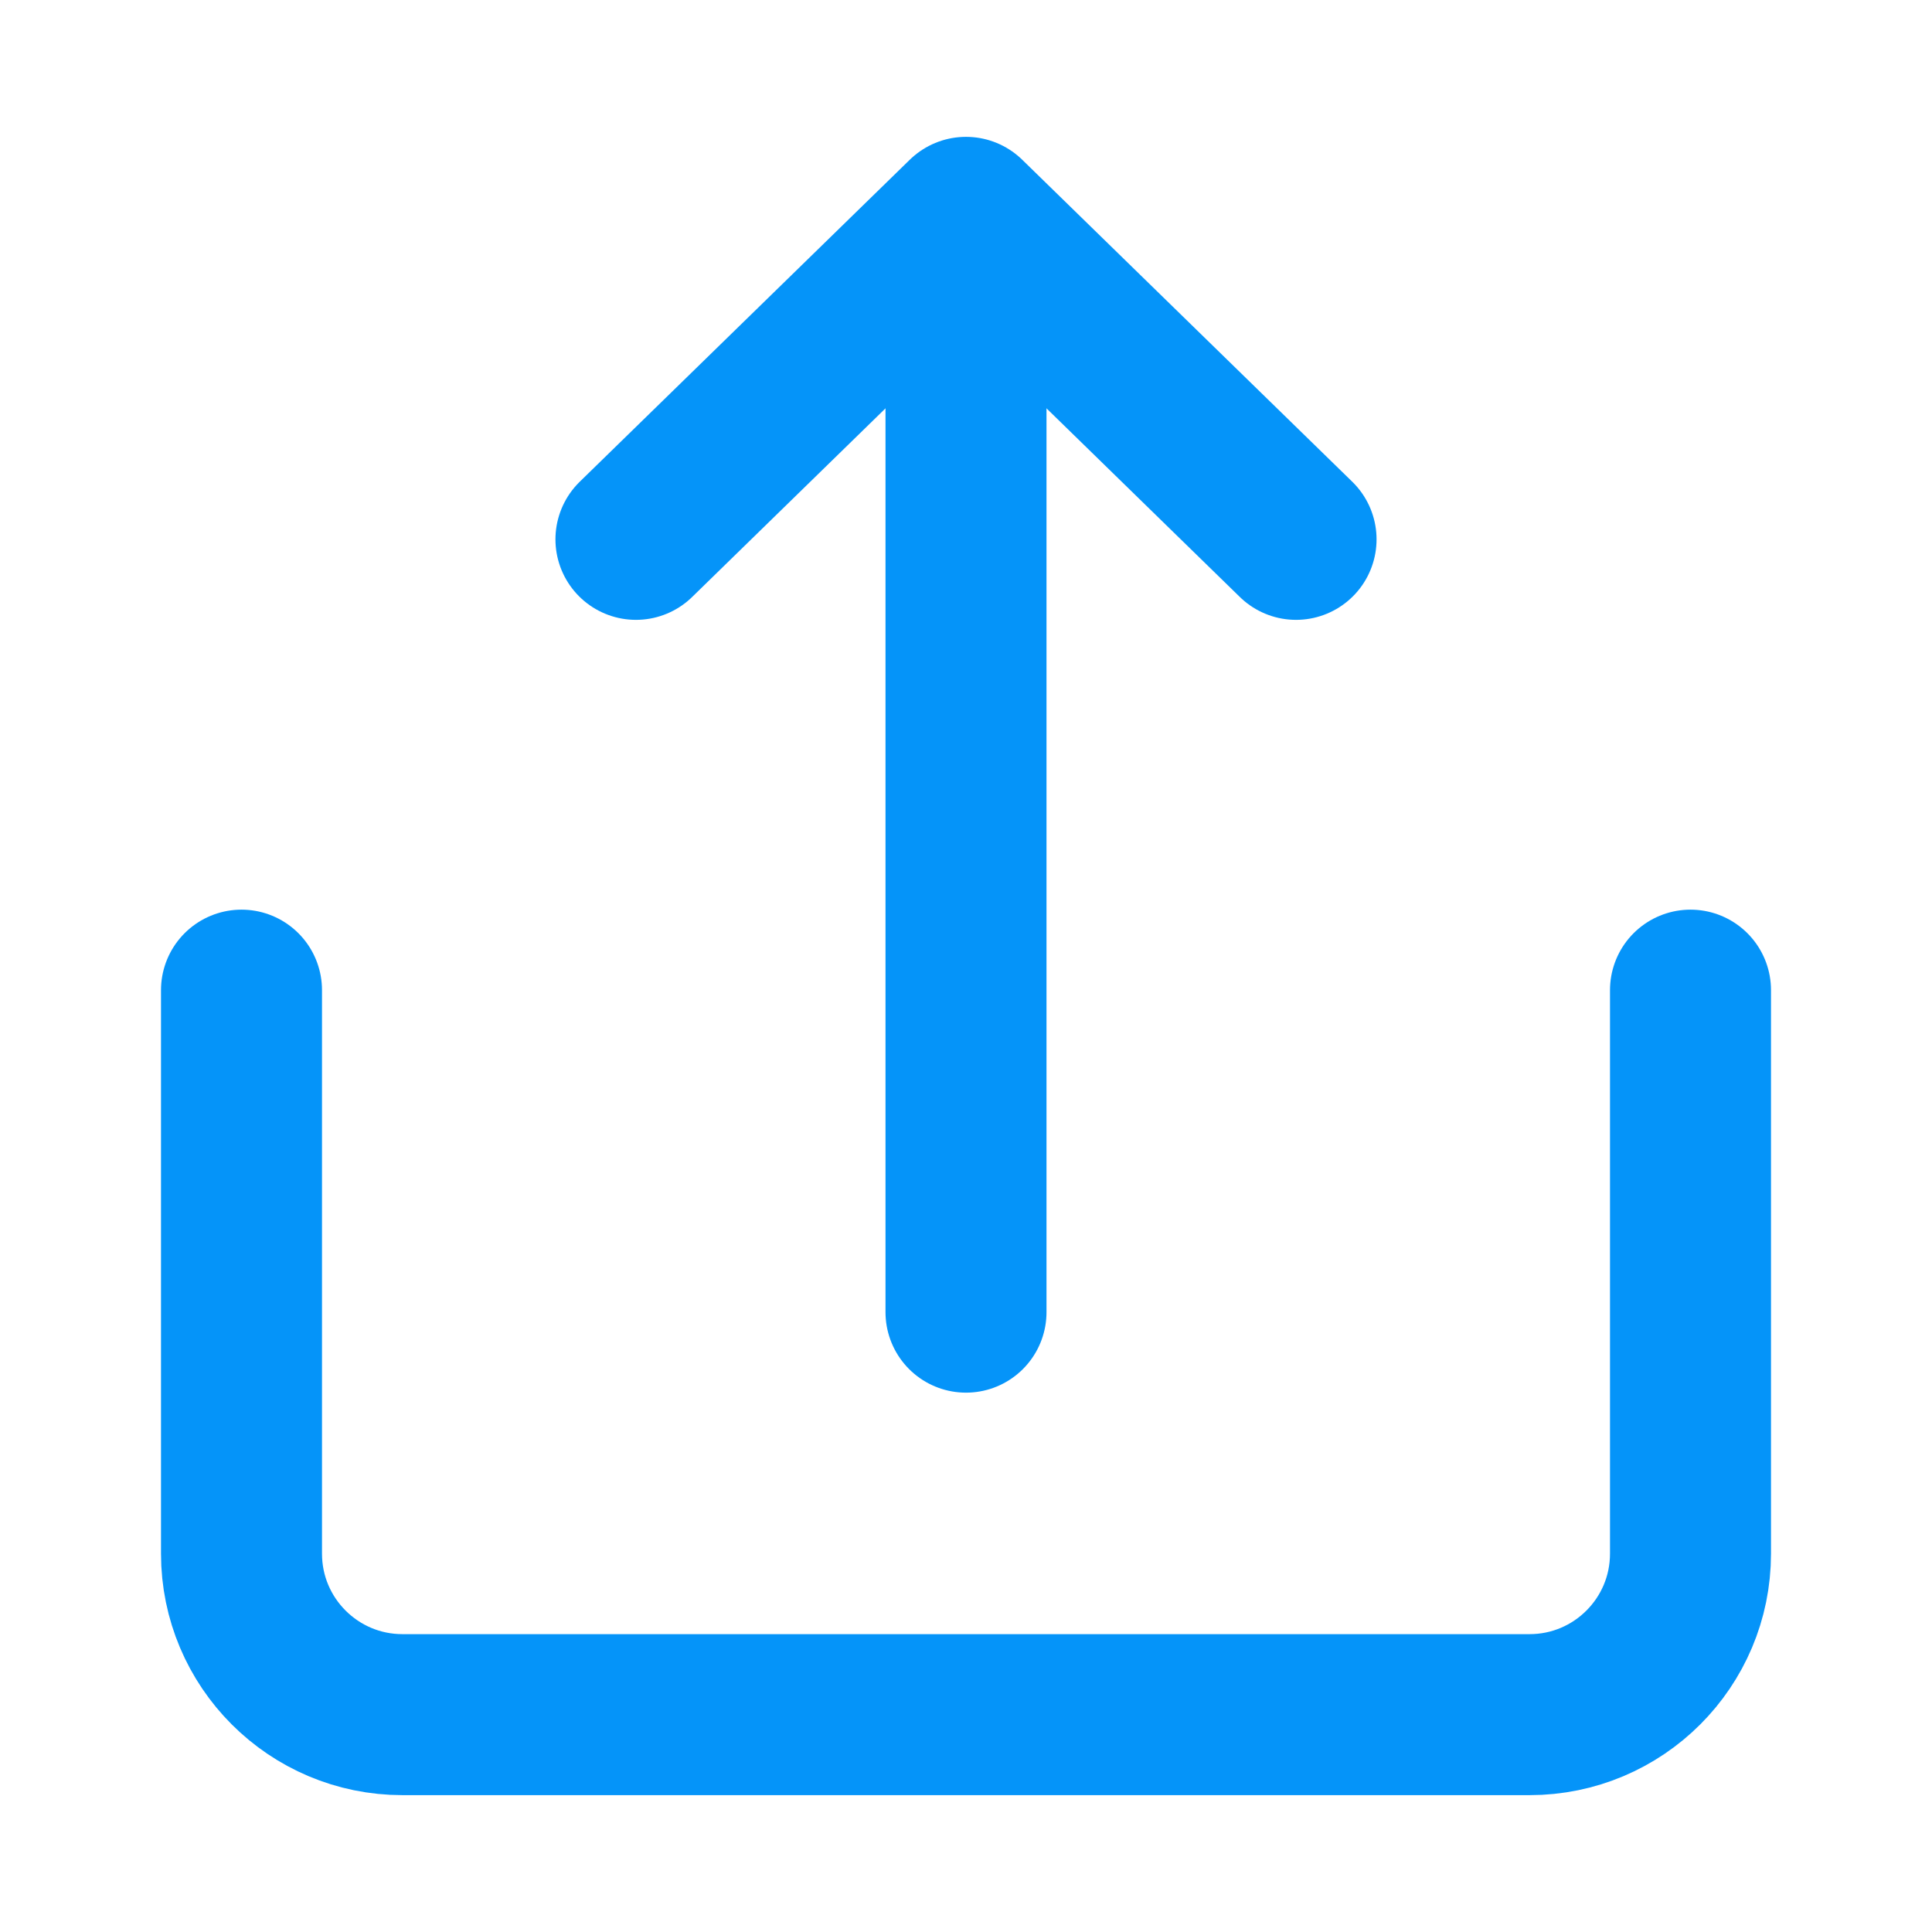
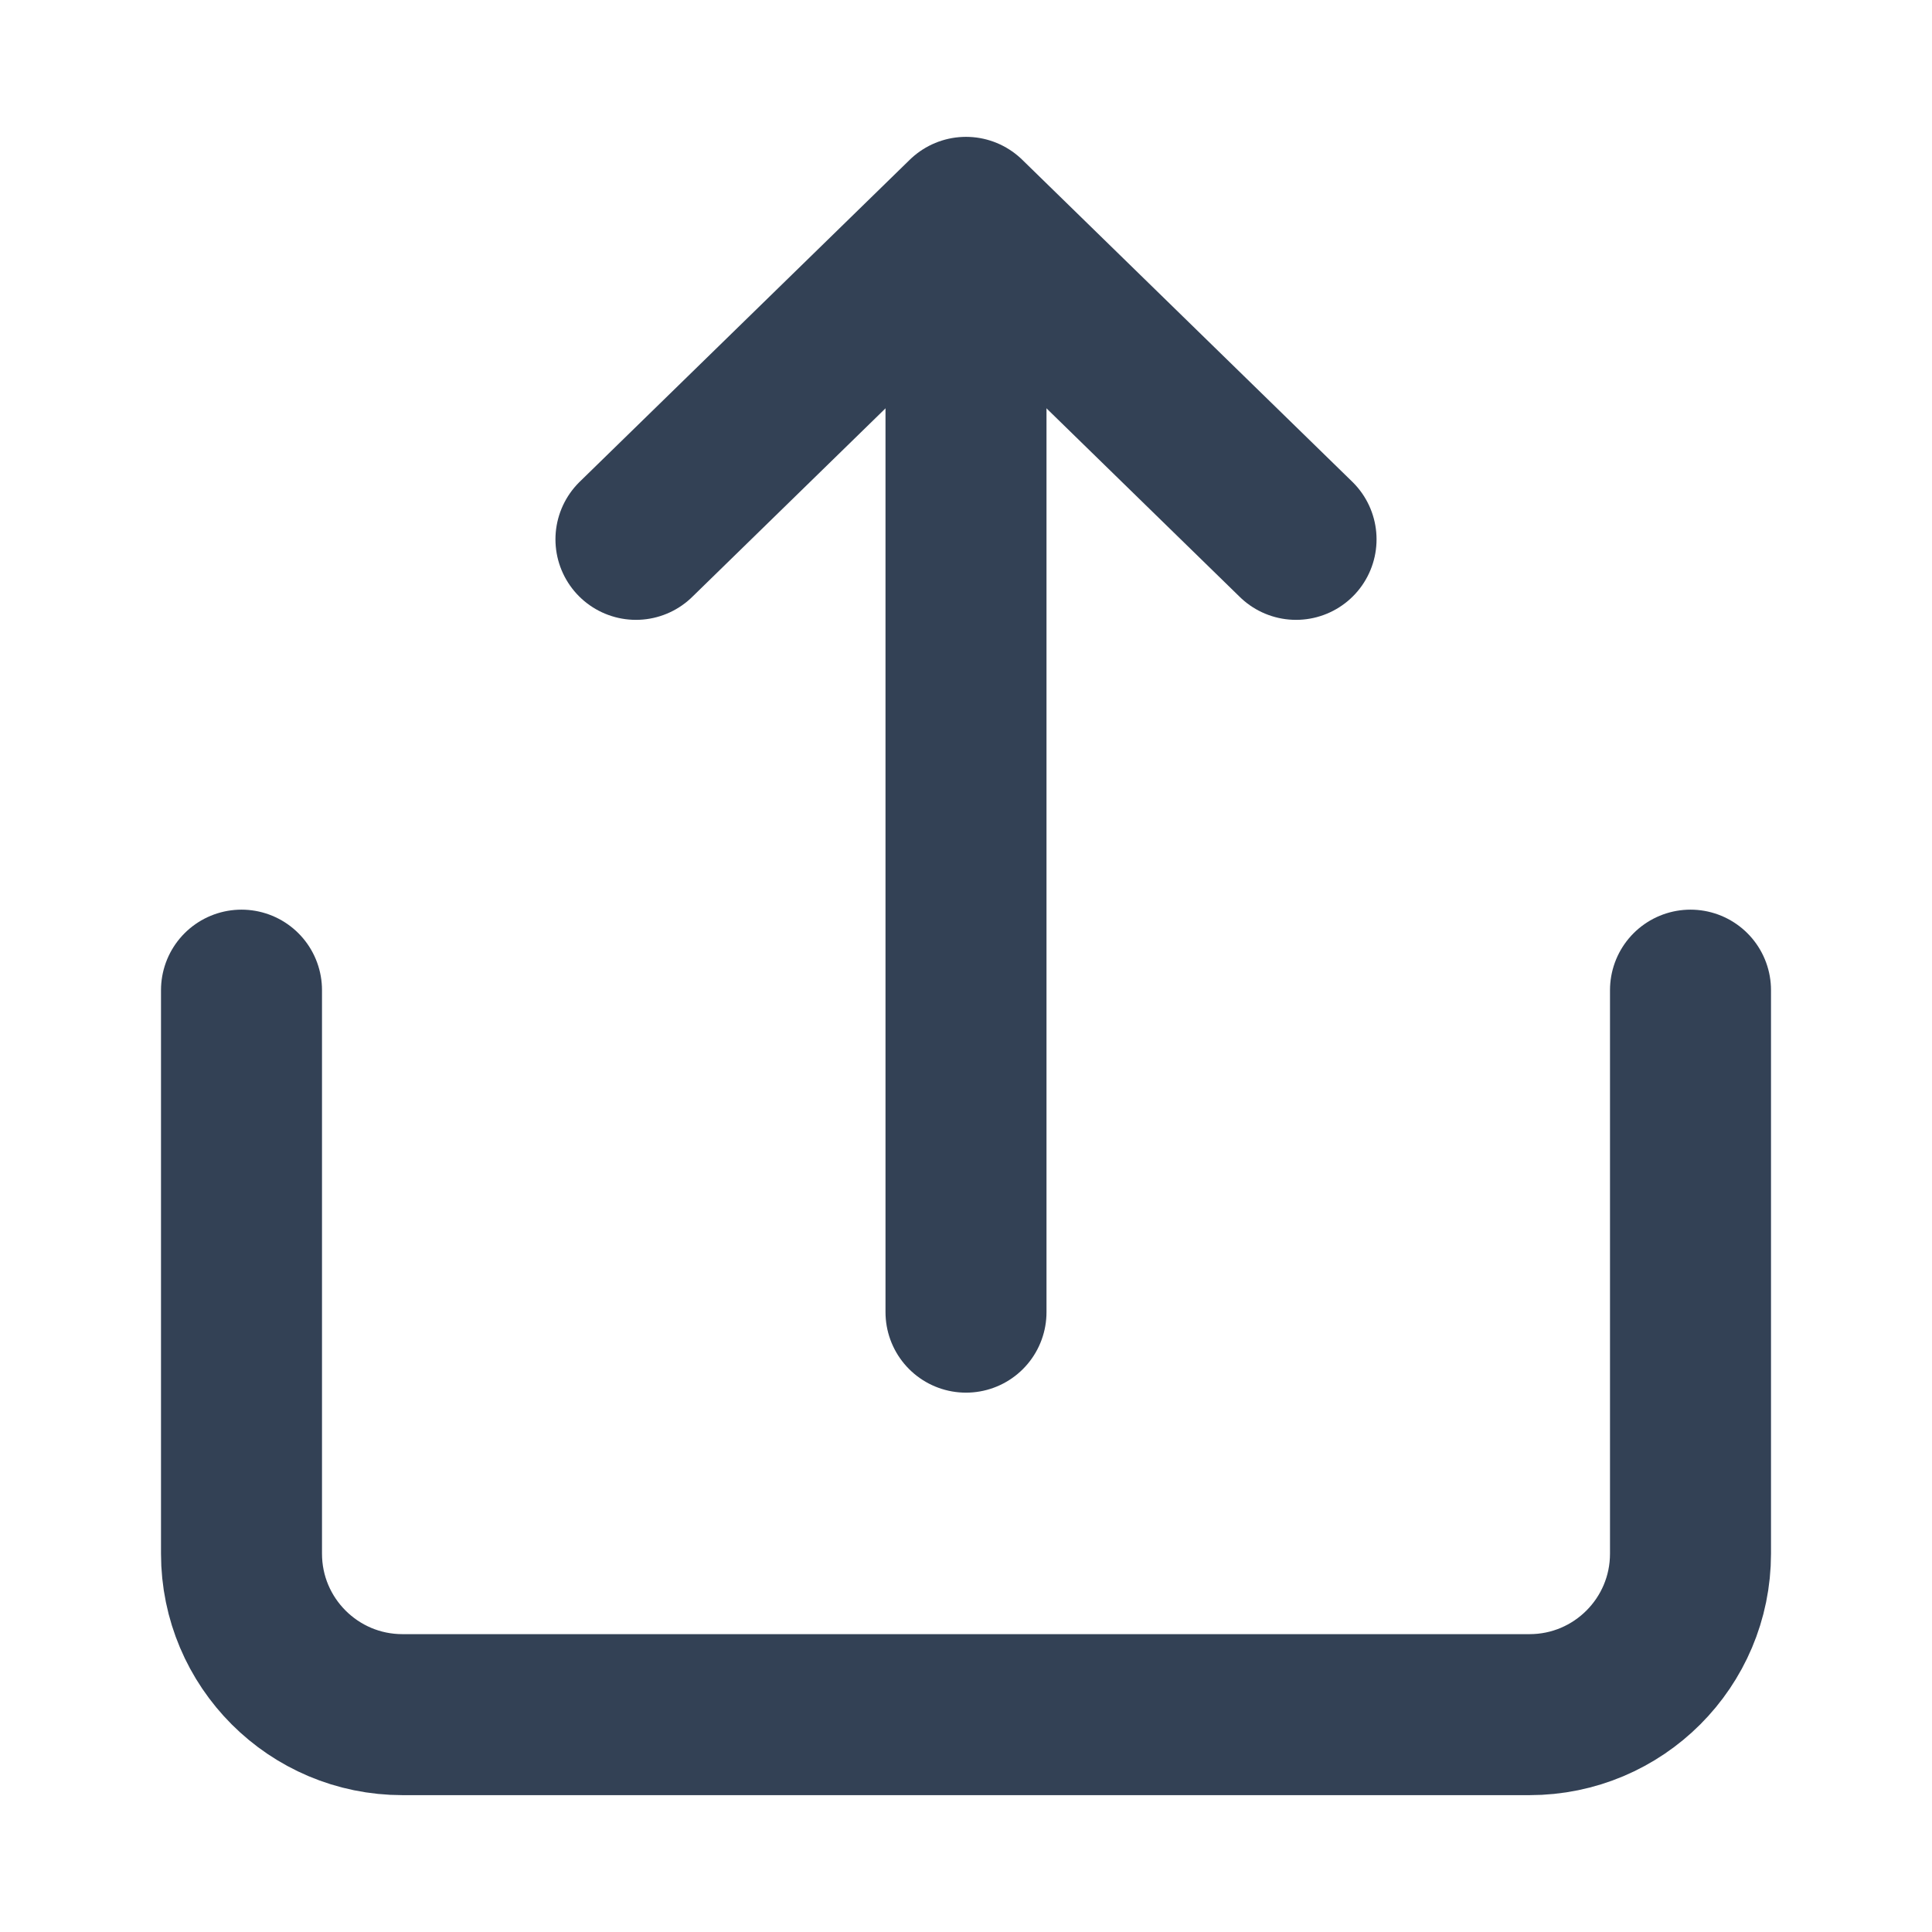
<svg xmlns="http://www.w3.org/2000/svg" width="800px" height="800px" viewBox="0 0 24 24">
  <g id="Complete">
    <g id="upload">
      <g>
-         <path d="M3,12.3v7a2,2,0,0,0,2,2H19a2,2,0,0,0,2-2v-7" fill="none" stroke="#0594f9" stroke-linecap="round" stroke-linejoin="round" stroke-width="2" />
+         <path d="M3,12.3v7a2,2,0,0,0,2,2H19a2,2,0,0,0,2-2v-7" fill="none" stroke="#334155" stroke-linecap="round" stroke-linejoin="round" stroke-width="2" />
        <g>
-           <polyline data-name="Right" fill="none" id="Right-2" points="7.9 6.7 12 2.7 16.1 6.7" stroke="#0594f9" stroke-linecap="round" stroke-linejoin="round" stroke-width="2" />
-           <line fill="none" stroke="#0594f9" stroke-linecap="round" stroke-linejoin="round" stroke-width="2" x1="12" x2="12" y1="16.3" y2="4.8" />
+           <polyline data-name="Right" fill="none" id="Right-2" points="7.9 6.7 12 2.7 16.1 6.7" stroke="#334155" stroke-linecap="round" stroke-linejoin="round" stroke-width="2" />
+           <line fill="none" stroke="#334155" stroke-linecap="round" stroke-linejoin="round" stroke-width="2" x1="12" x2="12" y1="16.3" y2="4.8" />
        </g>
      </g>
    </g>
  </g>
</svg>
